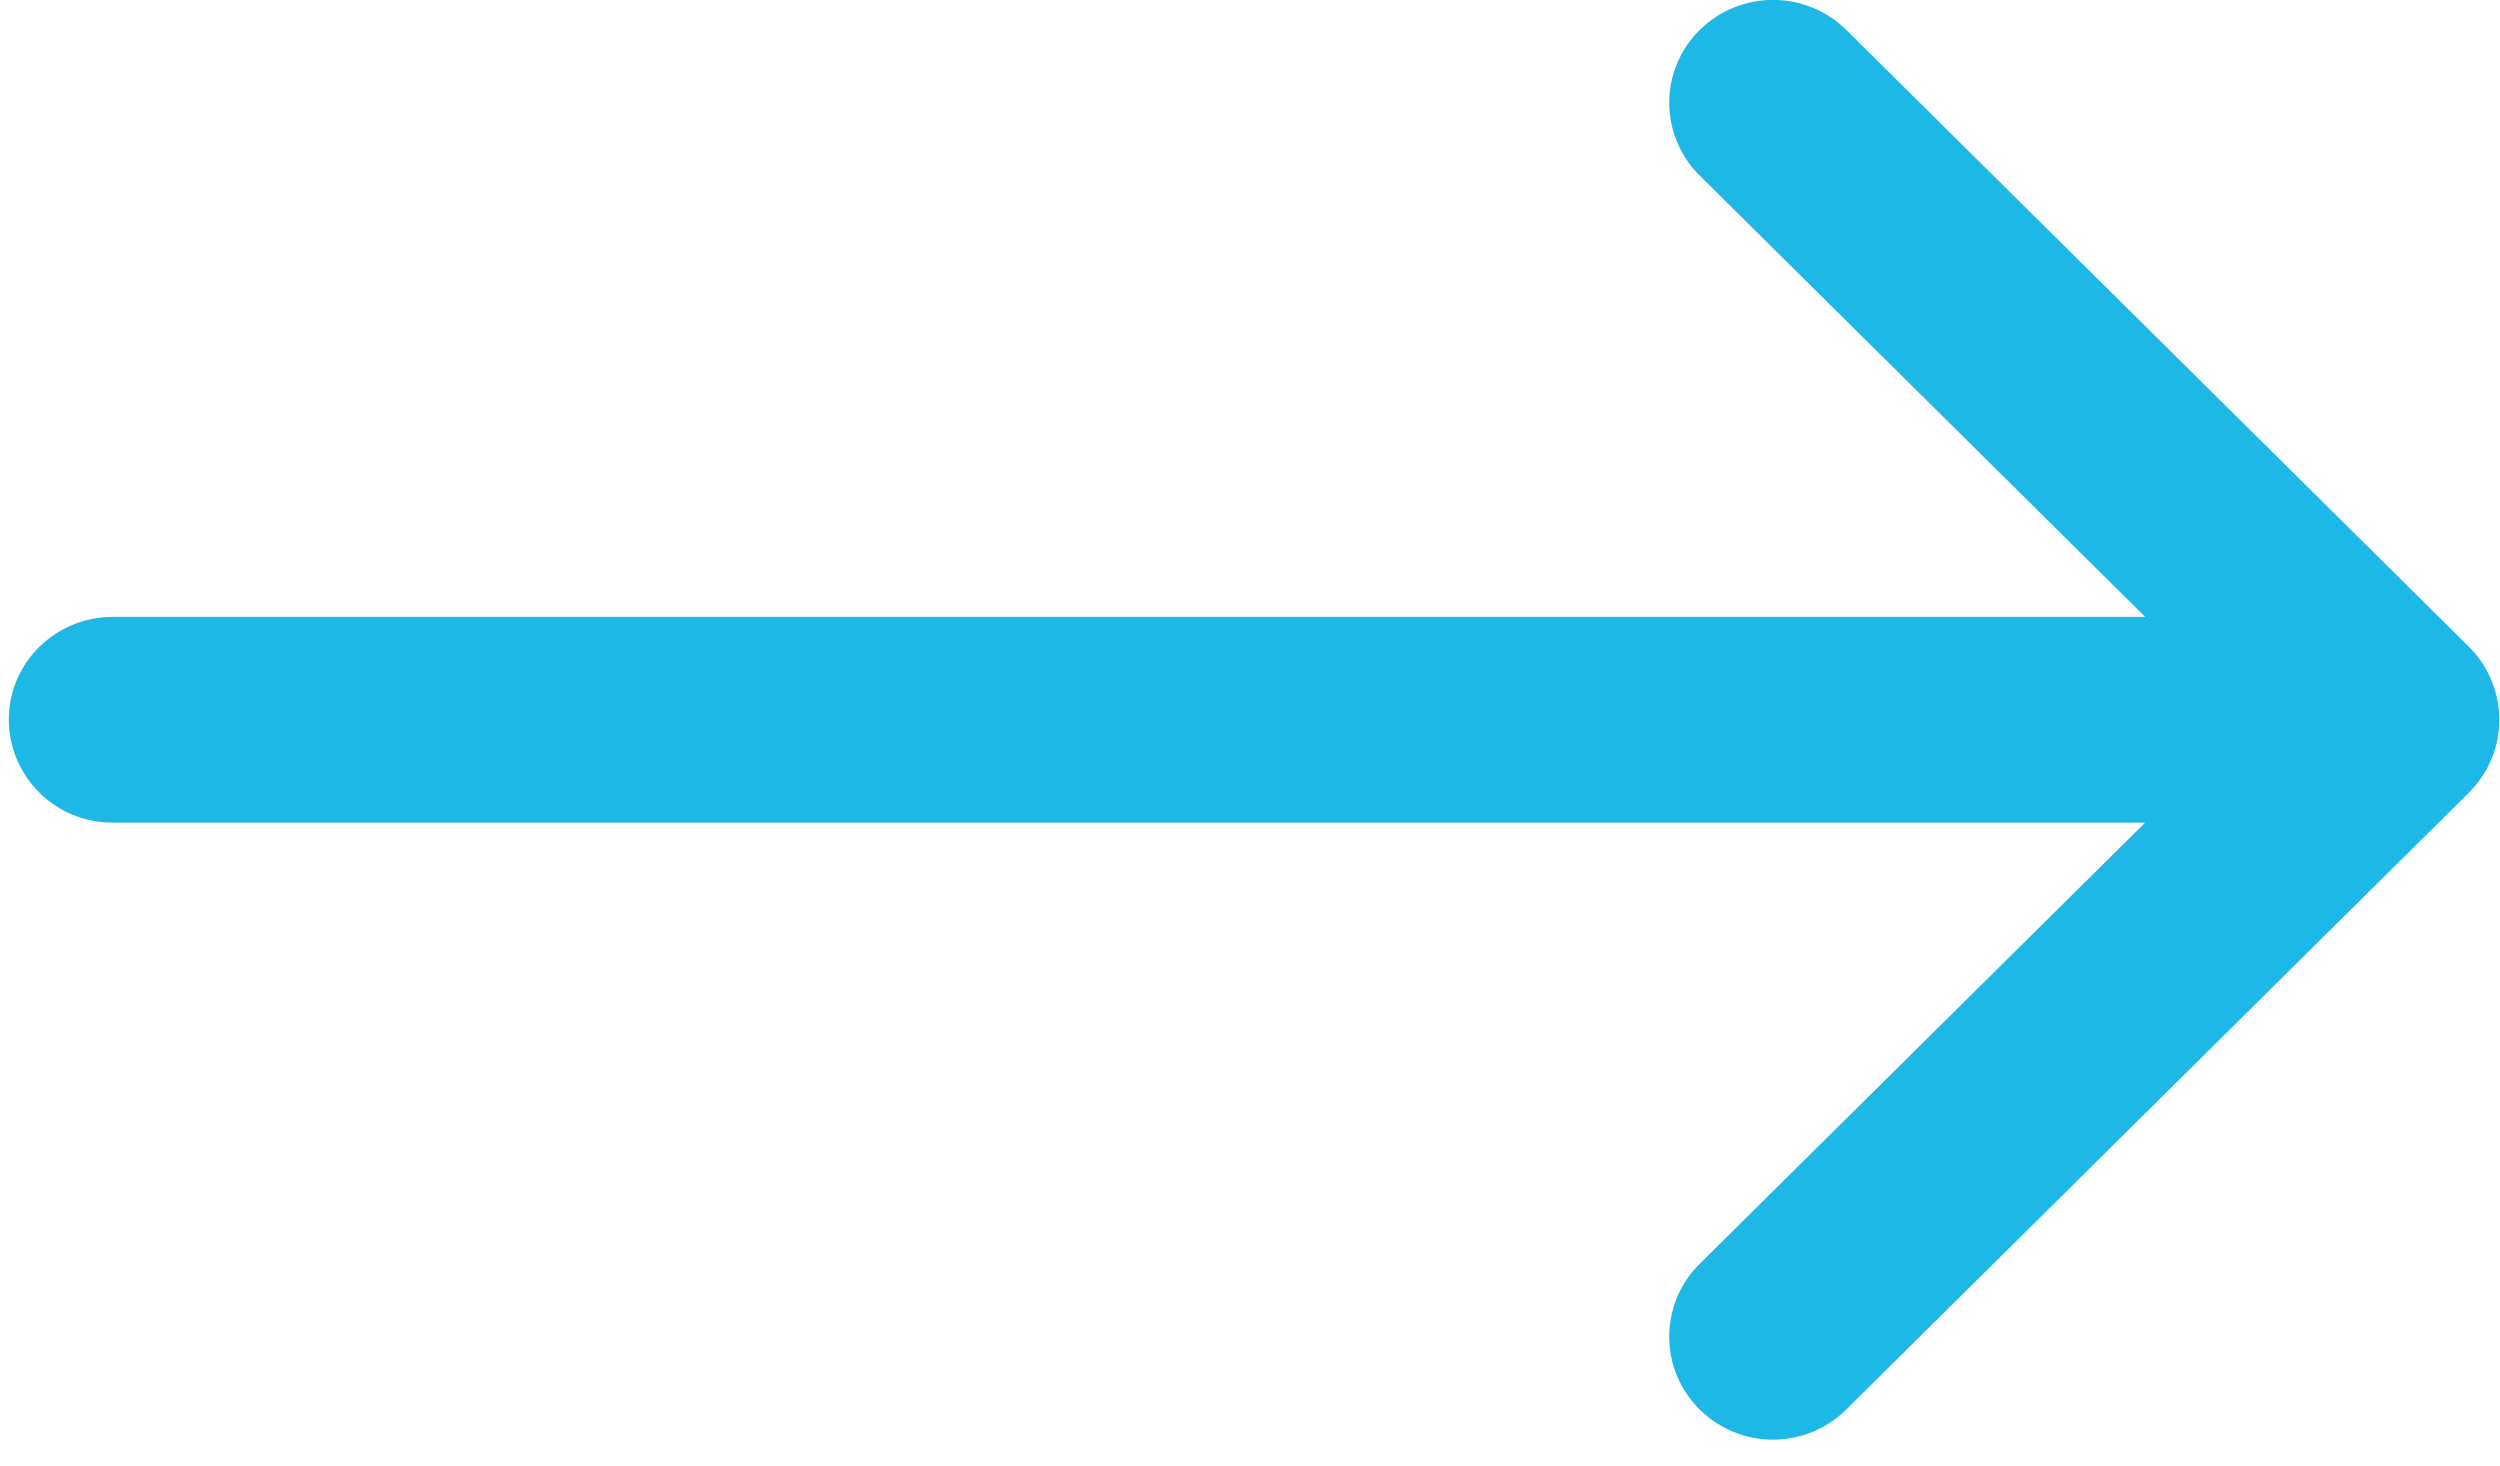
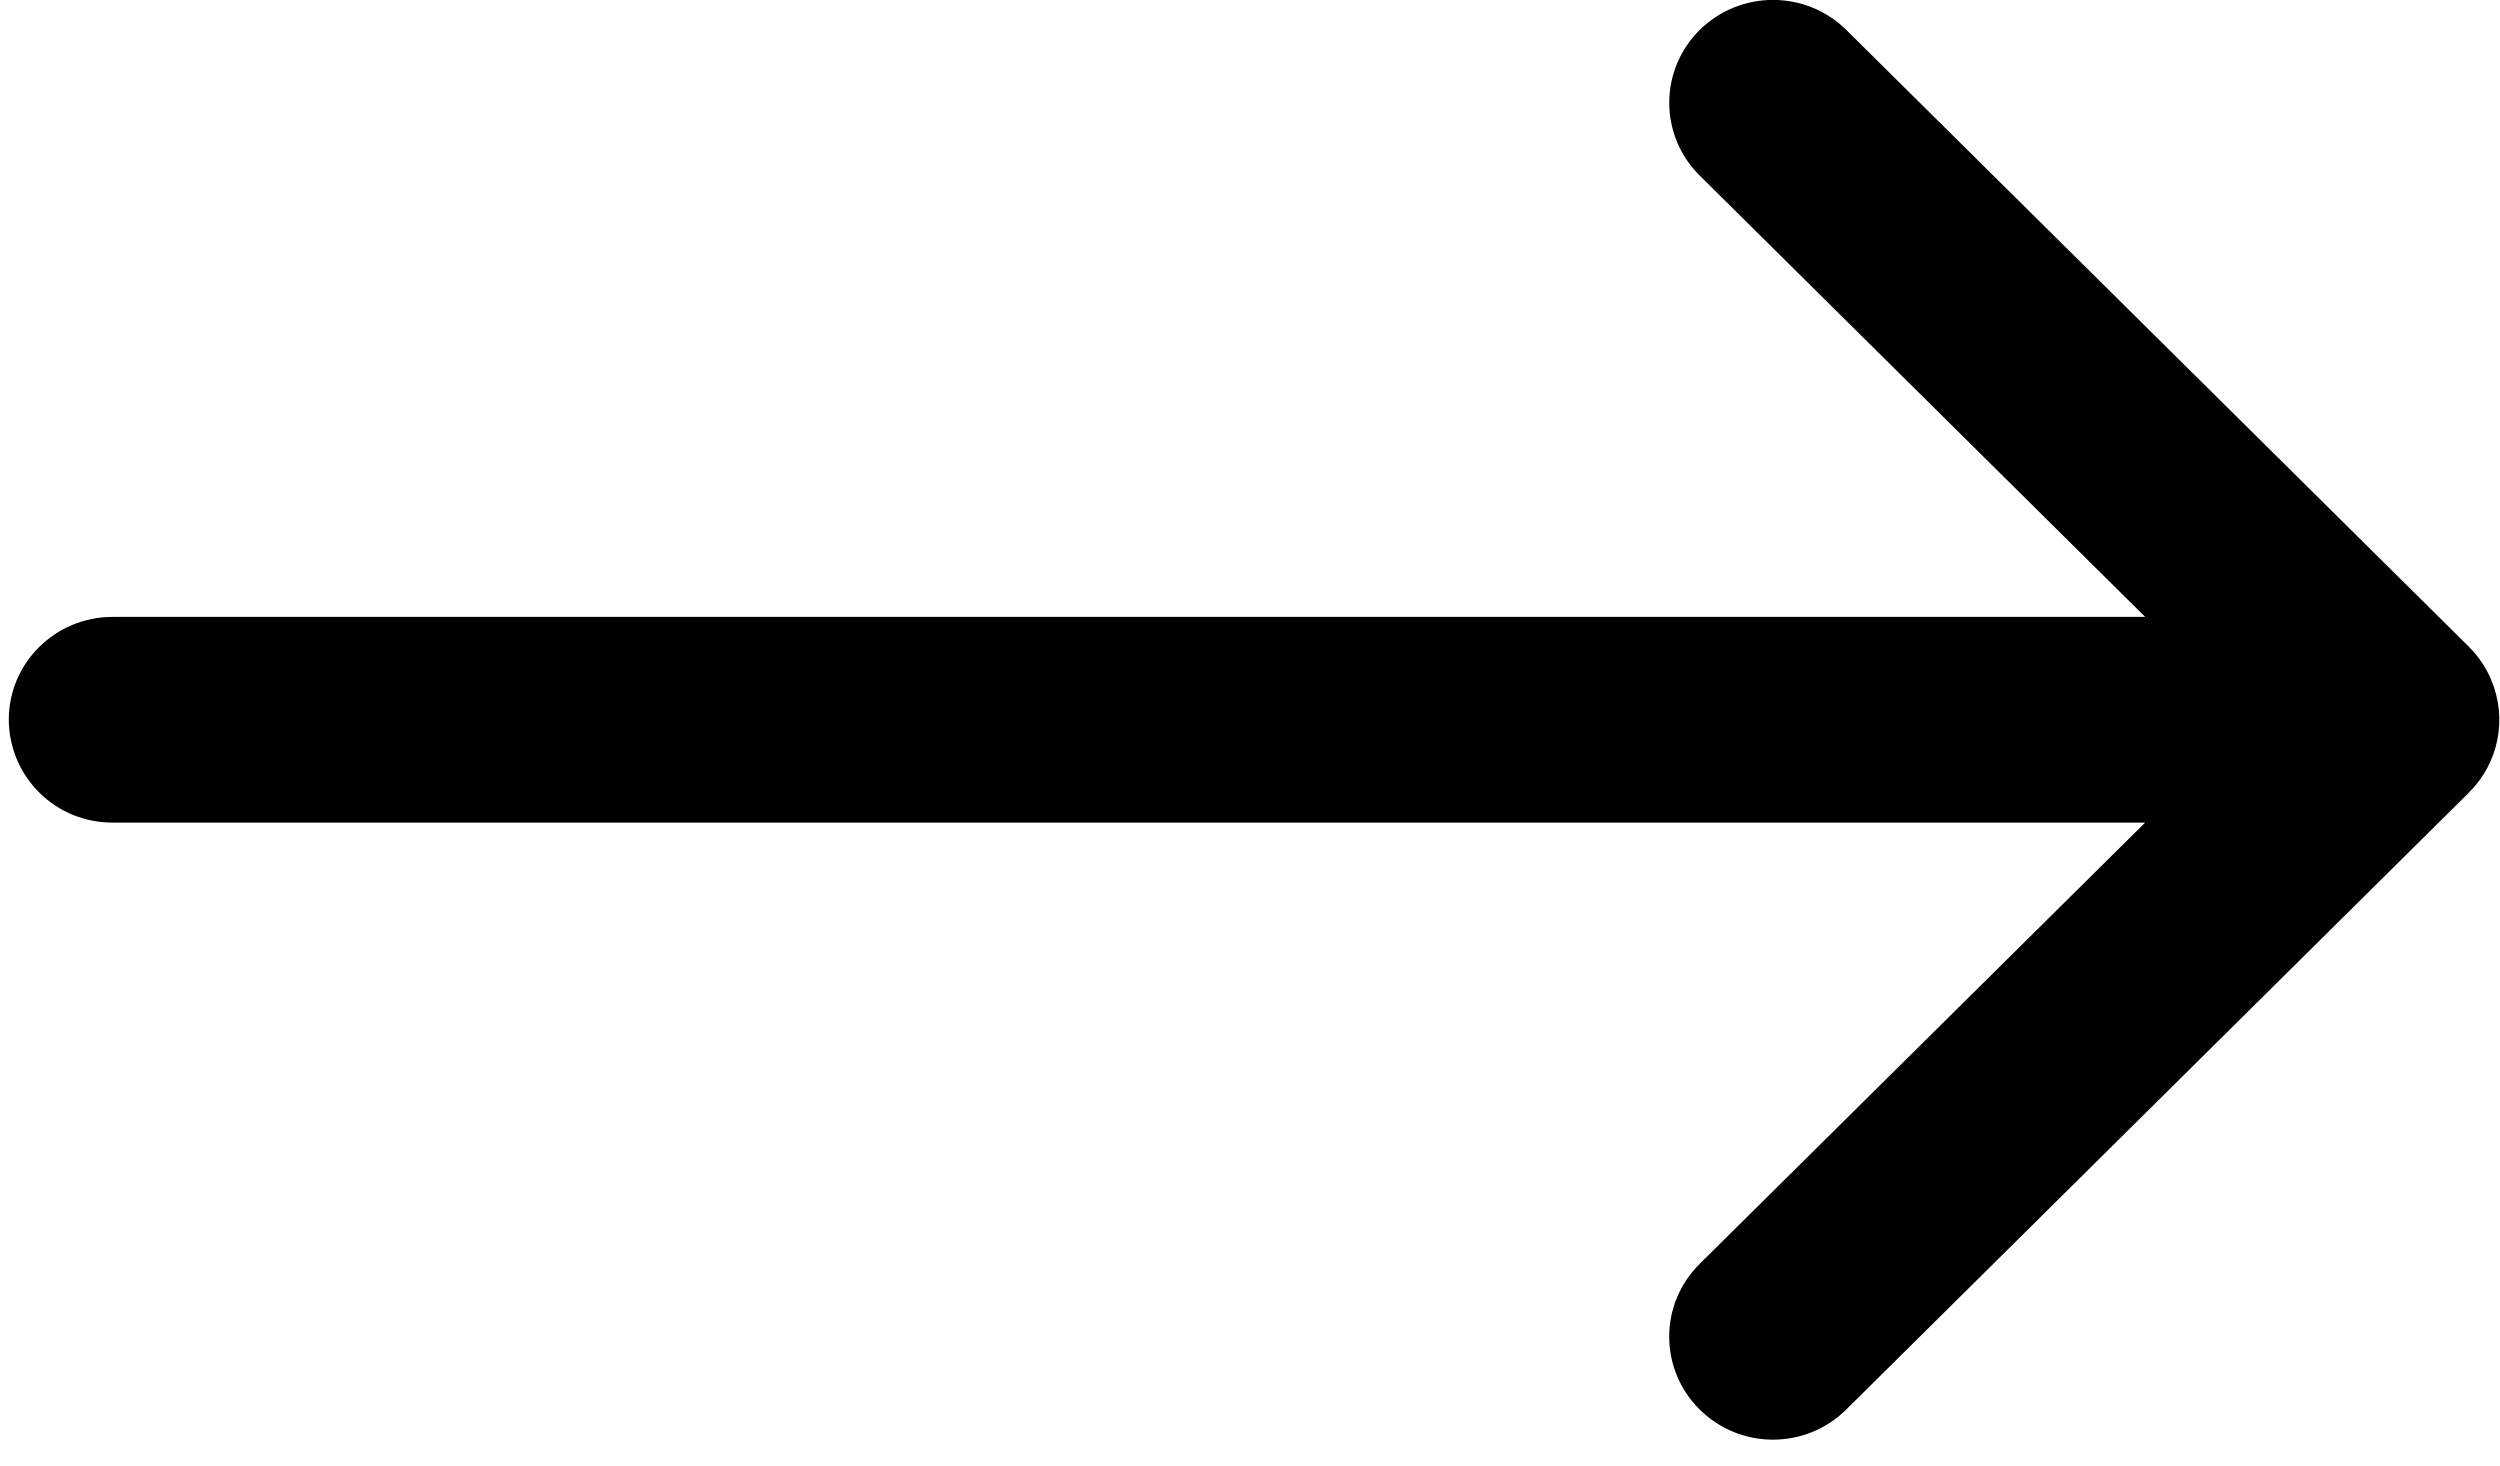
<svg xmlns="http://www.w3.org/2000/svg" width="29" height="17" viewBox="0 0 29 17">
-   <path fill="#1EB8E7" fill-rule="nonzero" d="M28.9 7.892a1.185 1.185 0 0 1-.258 1.299v.001l-7.224 7.157a1.208 1.208 0 0 1-1.703 0 1.186 1.186 0 0 1 0-1.687l5.169-5.12H1.307A1.198 1.198 0 0 1 .102 8.347c0-.658.54-1.191 1.205-1.191h23.577l-5.168-5.12a1.186 1.186 0 0 1 0-1.688 1.212 1.212 0 0 1 1.702 0l7.224 7.157v.001c.111.11.198.24.258.385z" />
+   <path fill="currentColor" fill-rule="nonzero" d="M28.9 7.892a1.185 1.185 0 0 1-.258 1.299v.001l-7.224 7.157a1.208 1.208 0 0 1-1.703 0 1.186 1.186 0 0 1 0-1.687l5.169-5.12H1.307A1.198 1.198 0 0 1 .102 8.347c0-.658.54-1.191 1.205-1.191h23.577l-5.168-5.12a1.186 1.186 0 0 1 0-1.688 1.212 1.212 0 0 1 1.702 0l7.224 7.157v.001c.111.11.198.24.258.385z" />
</svg>
